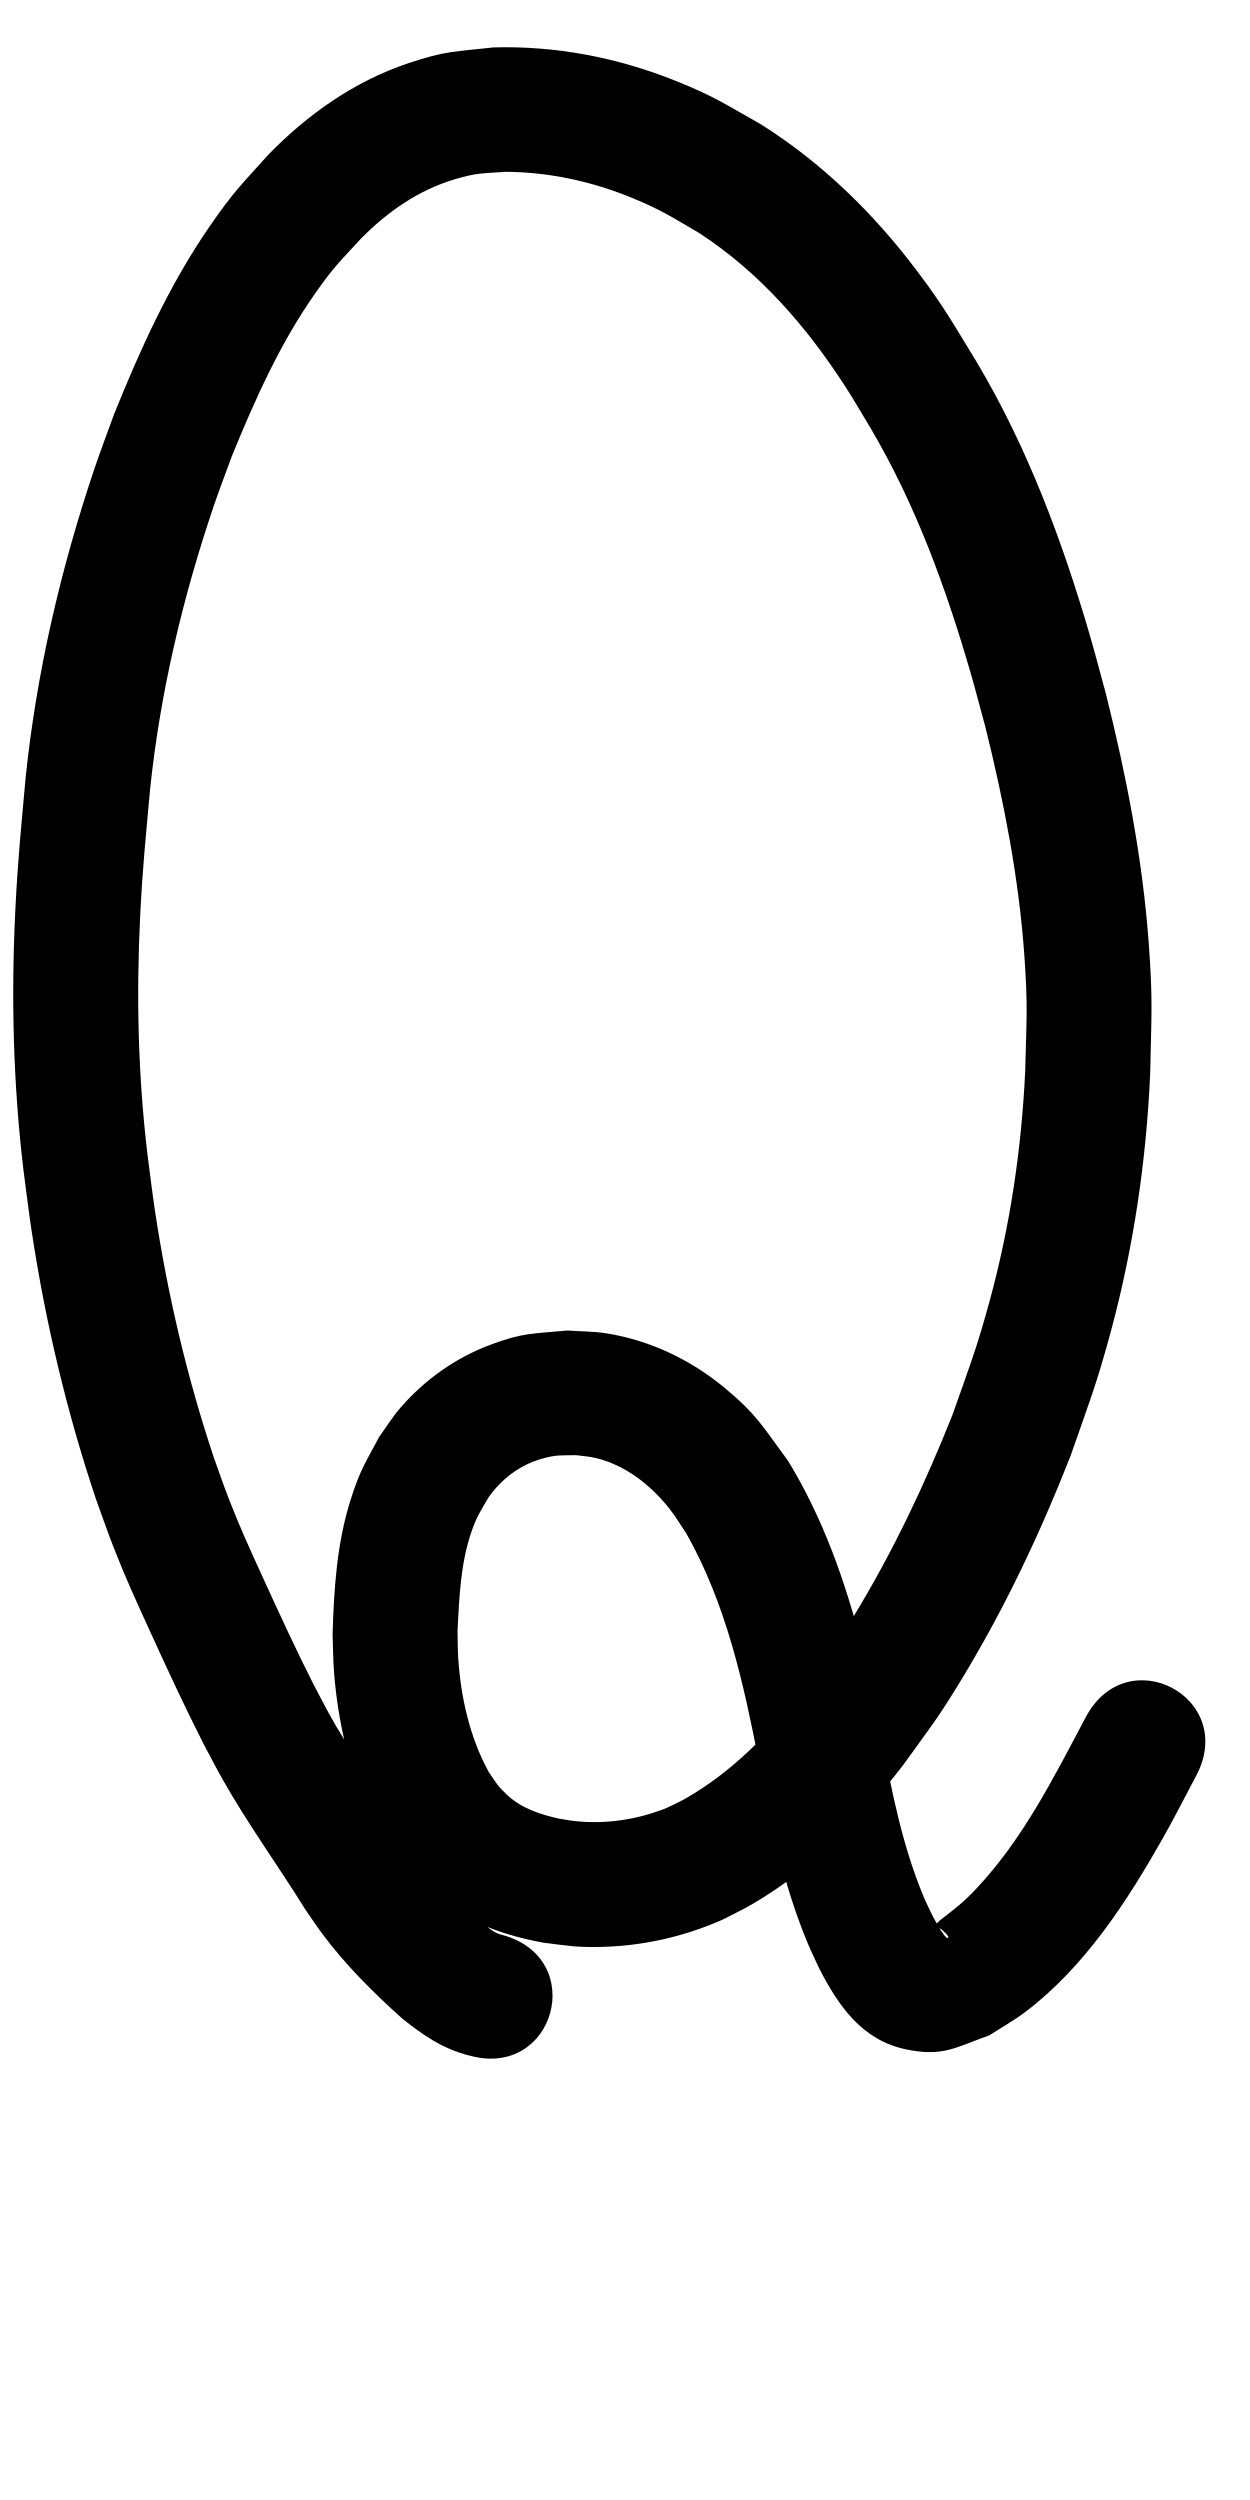
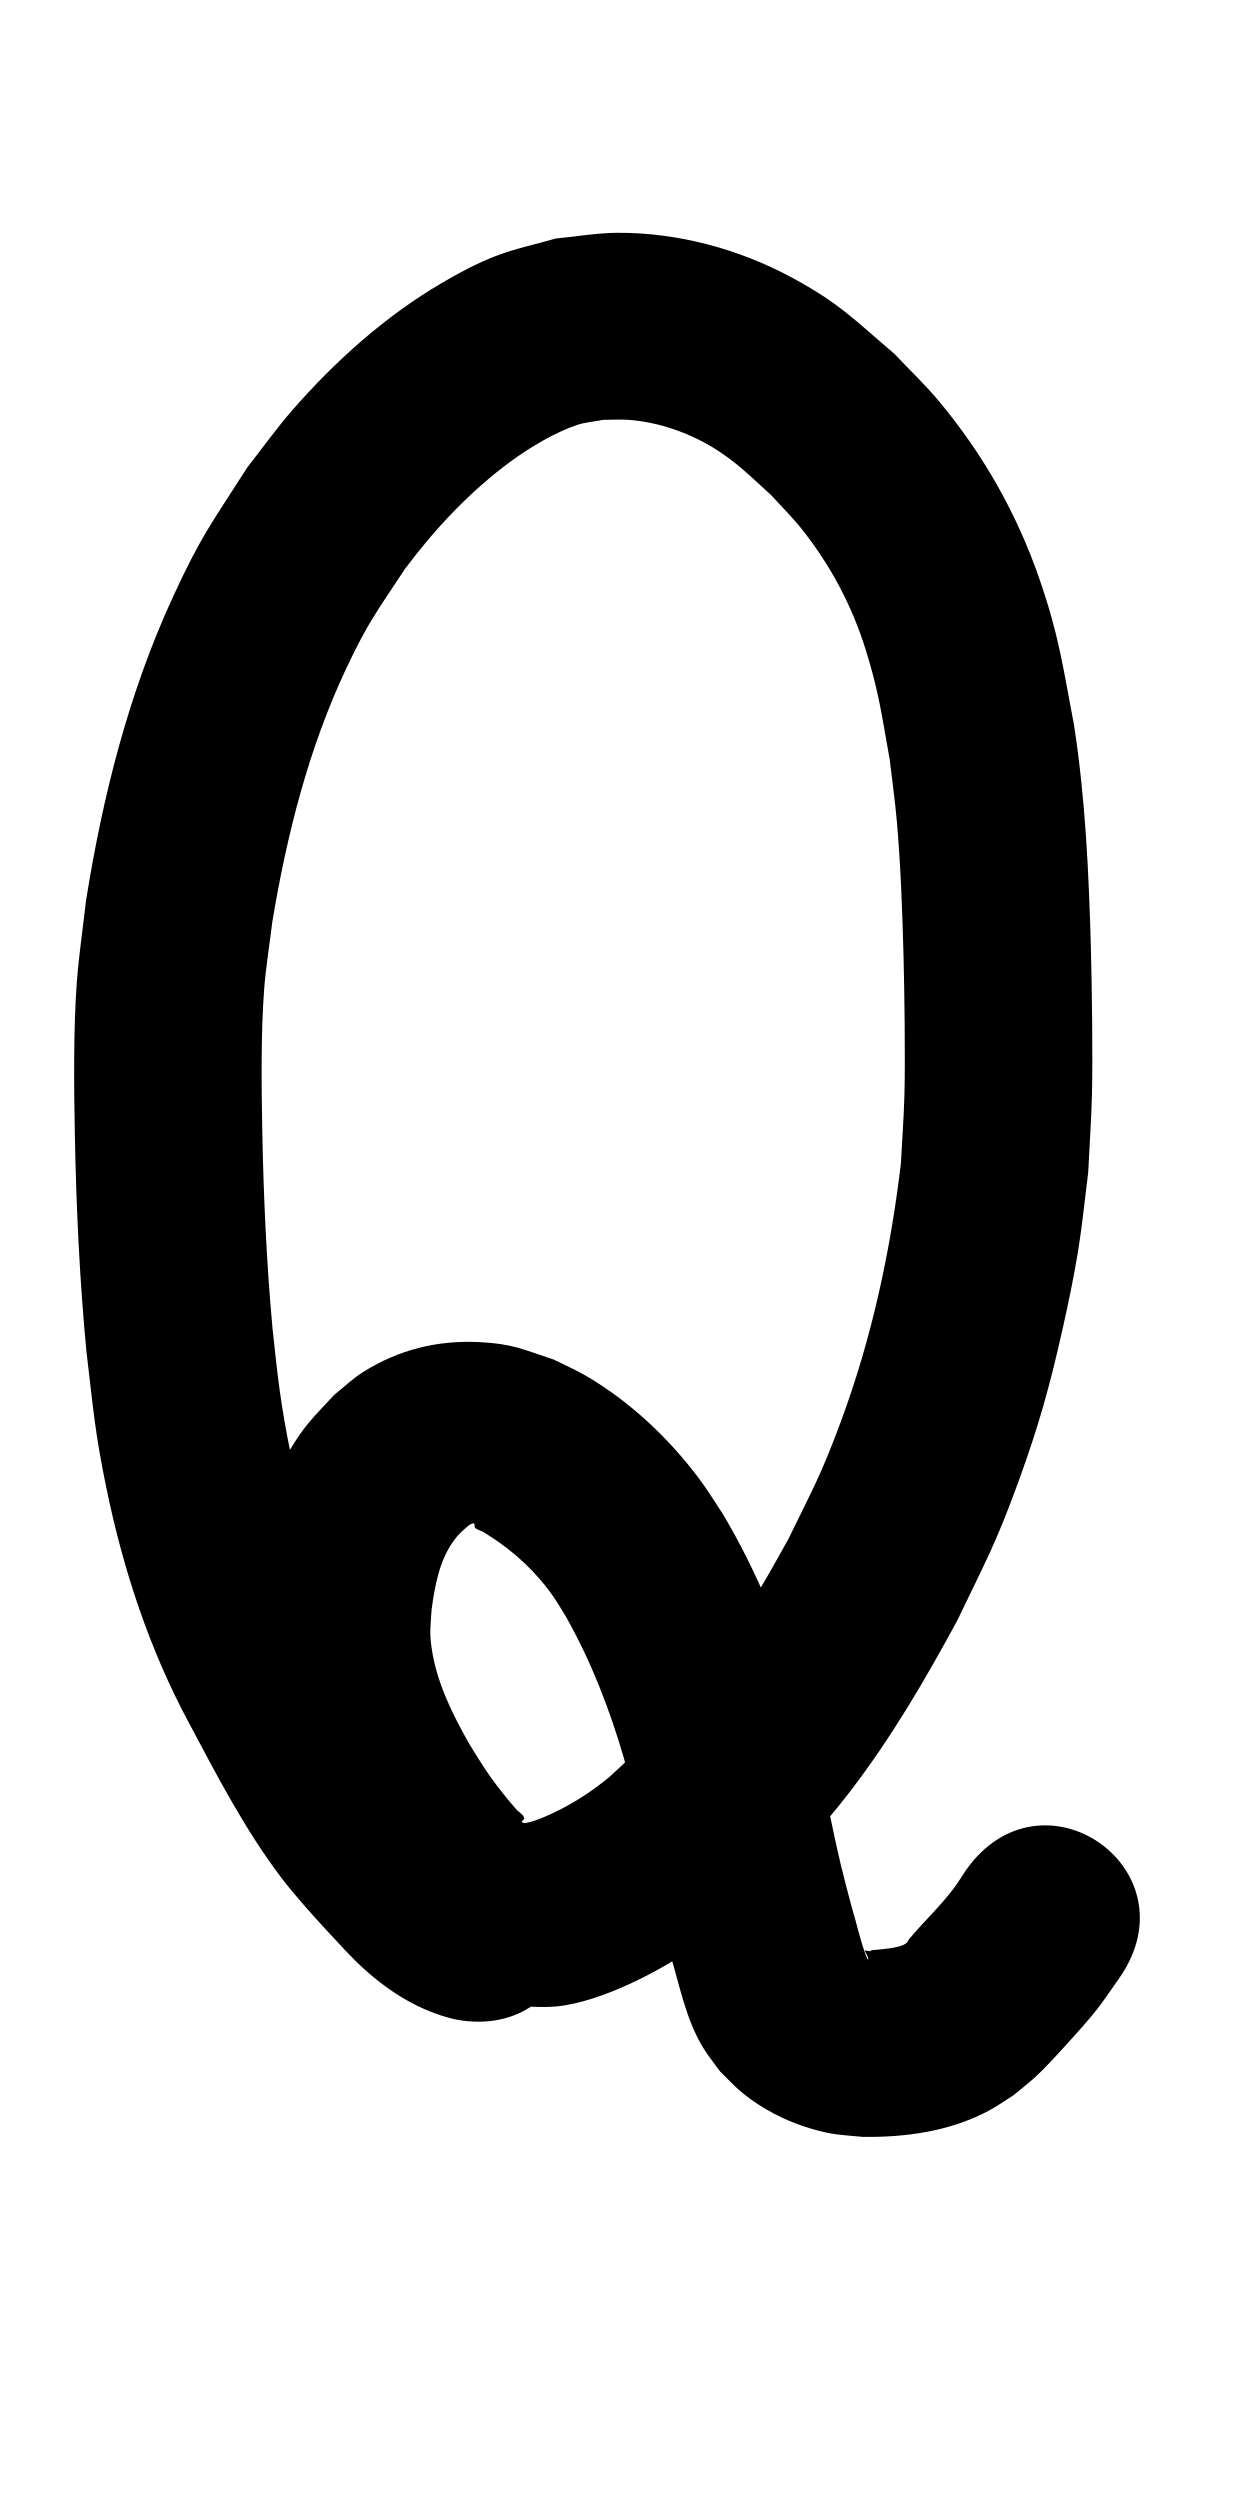
<svg xmlns="http://www.w3.org/2000/svg" width="500" height="1000">
-   <path d="m 201.181,774.052 c -3.583,-0.723 -6.076,-3.153 -8.779,-5.458 -6.8,-6.377 -13.589,-12.851 -19.568,-20.023 -4.133,-4.957 -5.741,-7.602 -9.444,-13.015 -8.119,-13.172 -17.119,-25.79 -25.236,-38.961 -6.218,-10.088 -7.124,-12.226 -12.738,-22.823 -7.056,-13.977 -13.629,-28.19 -20.12,-42.436 -5.289,-11.606 -9.209,-20.037 -13.819,-31.926 -2.126,-5.482 -4.006,-11.057 -6.009,-16.585 C 74.75,550.656 66.971,517.524 61.942,483.996 c -1.118,-7.452 -1.984,-14.94 -2.976,-22.41 -3.773,-31.749 -4.494,-63.747 -2.874,-95.66 0.999,-19.669 2.173,-30.549 3.943,-50.207 4.033,-38.732 13.069,-76.79 25.571,-113.636 2.23,-6.572 4.742,-13.044 7.113,-19.566 9.238,-22.577 19.255,-45.081 33.328,-65.132 7.571,-10.787 9.692,-12.51 18.364,-21.971 10.612,-10.721 22.939,-19.384 37.517,-23.708 9.013,-2.673 11.027,-2.305 20.388,-2.98 17.399,0.11 34.553,3.852 50.626,10.485 12.06,4.977 15.45,7.461 26.782,14.036 24.243,15.816 42.901,37.383 58.509,61.535 3.483,5.389 6.66,10.97 9.99,16.455 17.946,30.407 30.069,63.667 39.888,97.459 2.148,7.393 4.058,14.853 6.086,22.279 7.404,29.878 13.342,60.28 15.532,91.034 1.472,20.667 0.859,25.599 0.355,46.267 -1.451,31.218 -6.057,62.203 -14.295,92.358 -5.292,19.37 -8.101,26.271 -14.755,45.177 -10.999,27.766 -23.88,54.916 -39.413,80.457 -8.569,14.091 -11.408,17.444 -20.905,30.482 -12.988,16.755 -28.168,32.259 -46.758,42.803 -2.473,1.403 -5.099,2.517 -7.648,3.776 -11.395,4.485 -23.613,6.377 -35.821,5.153 -2.255,-0.226 -4.483,-0.666 -6.725,-1 -7.633,-1.655 -15.212,-4.142 -21.016,-9.595 -3.86,-3.626 -4.213,-4.678 -7.274,-9.134 -7.611,-13.922 -11.14,-29.747 -12.186,-45.504 -0.244,-3.681 -0.184,-7.377 -0.276,-11.065 0.691,-13.304 1.216,-27.025 5.654,-39.74 2.128,-6.096 3.696,-8.206 6.894,-13.717 5.269,-7.295 12.377,-12.721 21.099,-15.211 5.961,-1.702 7.656,-1.319 13.876,-1.438 2.56,0.365 5.165,0.492 7.679,1.094 11.983,2.868 22.131,10.882 29.642,20.408 2.472,3.136 4.487,6.606 6.731,9.909 15.881,28.121 22.85,59.81 28.958,91.191 4.56,24.359 9.756,48.856 19.219,71.864 1.506,3.66 3.272,7.208 4.908,10.812 7.6,14.804 16.997,28.669 34.683,32.38 14.839,3.113 19.795,-0.778 33.393,-5.602 4.824,-3.139 9.894,-5.929 14.473,-9.416 23.833,-18.148 40.565,-44.082 55.116,-69.789 4.581,-8.092 8.752,-16.41 13.128,-24.615 16.602,-31.215 -27.543,-54.694 -44.145,-23.479 v 0 c -12.688,23.928 -25.08,48.76 -43.841,68.673 -5.621,5.966 -8.732,8.118 -14.704,12.788 -0.434,0.632 -1.502,1.156 -1.301,1.896 0.245,0.903 1.575,1.026 2.266,1.658 0.94,0.859 1.937,1.711 2.607,2.794 0.138,0.224 -0.301,0.775 -0.504,0.607 -1.019,-0.838 -1.772,-1.969 -2.494,-3.074 -1.203,-1.841 -2.174,-3.824 -3.26,-5.736 -1.176,-2.502 -2.457,-4.958 -3.528,-7.507 -8.554,-20.376 -12.838,-42.247 -16.945,-63.848 -2.843,-14.483 -4.204,-22.48 -7.914,-36.923 -6.615,-25.748 -15.55,-51.026 -29.474,-73.8 -10,-13.512 -12.321,-18.386 -25.271,-29.136 -13.515,-11.22 -29.583,-18.942 -46.95,-21.826 -5.301,-0.88 -10.718,-0.796 -16.076,-1.194 -13.907,1.341 -17.52,0.761 -30.643,5.646 -14.054,5.232 -26.5,14.085 -36.27,25.428 -3.061,3.554 -5.522,7.584 -8.283,11.376 -5.786,10.872 -7.592,13.117 -11.41,25.017 -5.596,17.442 -6.757,35.97 -7.285,54.139 0.194,5.06 0.179,10.133 0.581,15.181 1.563,19.661 6.013,39.727 14.801,57.489 2.132,4.309 4.813,8.325 7.219,12.488 7.402,9.34 8.81,12.241 18.089,19.632 12.622,10.053 27.763,15.577 43.486,18.447 10.085,1.234 12.65,1.908 22.829,1.719 16.956,-0.316 33.541,-4.074 49.045,-10.931 3.982,-2.084 8.069,-3.977 11.945,-6.251 23.774,-13.952 43.474,-33.756 60.159,-55.484 10.979,-15.197 13.946,-18.676 23.849,-35.043 17.04,-28.165 31.183,-58.079 43.176,-88.704 7.266,-20.787 10.407,-28.559 16.159,-49.922 9.065,-33.664 14.159,-68.232 15.696,-103.053 0.48,-23.74 1.142,-28.847 -0.612,-52.555 -2.476,-33.465 -8.926,-66.55 -17.038,-99.059 -2.182,-7.951 -4.234,-15.939 -6.545,-23.853 C 424.858,216.169 411.025,179.121 390.907,145.193 381.328,129.564 377.808,122.973 366.793,108.351 349.506,85.404 328.901,65.214 304.54,49.838 289.556,41.372 285.367,38.325 269.336,31.974 246.45,22.908 222.093,18.286 197.47,18.962 181.881,20.714 178.367,20.263 163.545,25.209 141.854,32.448 123.186,45.604 107.327,61.879 96.225,74.284 93.539,76.521 83.921,90.454 67.912,113.649 56.203,139.431 45.712,165.483 c -2.595,7.183 -5.341,14.312 -7.785,21.548 -13.604,40.28 -23.319,81.9 -27.691,124.22 -1.849,20.667 -3.097,32.273 -4.115,53.01 -1.702,34.678 -0.851,69.448 3.286,103.94 1.077,8.034 2.017,16.088 3.231,24.102 5.533,36.52 14.07,72.603 25.846,107.619 2.27,6.216 4.409,12.481 6.811,18.647 4.872,12.506 9.039,21.512 14.576,33.658 6.894,15.124 13.879,30.214 21.408,45.035 2.45,4.586 4.802,9.227 7.35,13.759 10.259,18.252 22.591,35.223 33.645,52.983 2.188,3.136 4.283,6.339 6.564,9.408 9.266,12.465 20.338,23.474 31.856,33.841 8.298,6.683 16.595,12.423 27.134,14.983 34.071,9.443 47.425,-38.74 13.355,-48.184 z" />
+   <path d="m 196.08,734.079 c 0.566,0.059 1.163,0.368 1.699,0.176 0.257,-0.092 -0.397,-0.375 -0.579,-0.578 -2.744,-3.06 2.207,2.19 -2.314,-2.626 -10.087,-10.746 5.649,6.246 -9.523,-10.205 -5.046,-5.612 -10.258,-11.146 -14.779,-17.209 -4.159,-5.576 -9.171,-13.987 -12.558,-19.846 -7.034,-12.169 -9.373,-16.892 -16.146,-29.678 -16.455,-30.47 -25.263,-64.217 -30.062,-98.351 -1.133,-8.06 -1.864,-16.172 -2.796,-24.258 -2.43,-26.471 -3.619,-53.05 -4.118,-79.624 -0.321,-17.04 -0.567,-39.123 0.759,-56.182 0.698,-8.979 2.164,-17.882 3.246,-26.822 5.804,-34.91 14.504,-69.471 29.639,-101.603 8.756,-18.59 12.344,-22.799 23.437,-39.71 12.098,-16.156 26.022,-31.024 42.334,-43.015 7.308,-5.372 17.603,-11.589 26.417,-14.539 3.425,-1.146 7.089,-1.381 10.634,-2.072 3.486,0.008 6.983,-0.263 10.457,0.025 11.842,0.983 23.563,5.069 33.689,11.258 9.081,5.55 15.044,11.704 22.993,18.881 4.009,4.439 8.299,8.64 12.028,13.316 11.578,14.517 20.157,30.643 25.709,48.354 5.352,17.07 6.443,26.398 9.654,44.143 0.939,8.119 2.091,16.216 2.818,24.356 1.516,16.971 2.259,37.226 2.698,54.204 0.365,14.109 0.738,41.49 0.355,55.521 -0.25,9.131 -0.942,18.245 -1.413,27.367 -4.162,35.167 -11.702,70.092 -24.039,103.34 -7.937,21.391 -11.005,26.445 -20.922,46.824 -10.96,19.855 -22.407,39.531 -36.387,57.452 -6.365,8.16 -16.986,20.053 -24.358,27.522 -3.469,3.514 -7.173,6.786 -10.76,10.18 -7.931,6.61 -16.744,12.108 -26.262,16.133 -2.008,0.849 -4.059,1.638 -6.183,2.127 -0.867,0.2 -1.971,0.465 -2.669,-0.087 -0.415,-0.328 0.639,-0.844 0.958,-1.266 -0.161,-0.435 -0.186,-0.95 -0.483,-1.306 -0.716,-0.858 -1.656,-1.501 -2.484,-2.251 -0.962,-1.115 -1.948,-2.208 -2.885,-3.344 -3.724,-4.517 -6.636,-8.268 -9.965,-13.234 -2.038,-3.039 -3.901,-6.191 -5.851,-9.286 -6.904,-12.069 -13.306,-24.785 -15.381,-38.702 -0.975,-6.541 -0.462,-9.194 -0.038,-15.679 1.299,-9.613 3.097,-19.654 8.961,-27.671 2.076,-2.838 3.508,-3.866 6.066,-6.109 0.601,-0.214 1.17,-0.717 1.804,-0.642 0.615,0.073 0.134,1.335 0.58,1.764 0.881,0.848 2.201,1.071 3.265,1.674 0.753,0.427 1.463,0.925 2.194,1.387 10.138,6.377 19.107,14.743 25.929,24.613 1.755,2.538 3.279,5.229 4.918,7.843 10.053,17.825 17.491,37 23.192,56.626 1.19,4.096 2.2,8.242 3.3,12.363 3.826,15.474 6.609,31.177 10.285,46.684 1.803,7.605 3.094,12.322 5.056,19.755 3.746,12.492 6.196,25.766 13.088,37.065 2.011,3.297 4.489,6.286 6.733,9.429 2.934,2.823 5.662,5.877 8.802,8.469 7.845,6.476 17.524,11.433 27.26,14.32 9.009,2.671 11.659,2.493 20.873,3.389 17.26,0.27 34.958,-2.202 50.407,-10.384 3.5,-1.854 6.719,-4.197 10.078,-6.296 2.851,-2.379 5.804,-4.641 8.553,-7.138 3.768,-3.423 8.944,-9.104 12.432,-12.938 3.672,-4.036 9.577,-10.571 12.742,-14.719 3.002,-3.934 5.735,-8.067 8.602,-12.101 30.302,-43.523 -31.249,-86.377 -61.551,-42.853 v 0 c -1.531,2.283 -2.947,4.647 -4.592,6.85 -5.529,7.403 -12.375,13.708 -18.251,20.807 -0.559,3.24 -10.415,3.62 -13.017,3.968 -0.537,0.048 -1.081,0.045 -1.611,0.144 -0.954,0.178 -0.108,0.472 -1.286,0.328 -1.69,-0.207 -2.015,-0.744 -0.736,1.478 0.212,0.587 0.528,1.146 0.635,1.76 0.018,0.106 -0.265,0.156 -0.317,0.061 -0.454,-0.834 -0.77,-1.738 -1.084,-2.634 -2.084,-5.954 -3.428,-12.14 -5.25,-18.171 -1.587,-5.992 -2.974,-11.086 -4.415,-17.141 -3.928,-16.5 -6.803,-33.234 -11.025,-49.667 -1.399,-5.143 -2.69,-10.317 -4.198,-15.429 -7.715,-26.15 -17.998,-51.604 -31.941,-75.08 -3.068,-4.582 -5.916,-9.32 -9.205,-13.747 -12.084,-16.267 -27.823,-31.156 -45.364,-41.418 -4.209,-2.462 -8.707,-4.393 -13.06,-6.589 -12.437,-4.098 -16.298,-6.289 -29.536,-6.977 -16.877,-0.877 -32.456,2.962 -46.786,11.989 -4.12,2.595 -7.637,6.042 -11.456,9.064 -8.605,9.347 -11.66,11.738 -18.357,23.038 -11.02,18.594 -16.02,39.723 -17.697,61.089 -0.078,15.944 -0.857,19.41 2.168,35.262 4.186,21.93 13.783,42.286 25.095,61.353 2.919,4.498 5.678,9.104 8.756,13.494 5.957,8.498 13.802,18.476 21.418,25.514 9.113,8.421 18.677,15.224 30.321,19.738 5.847,2.267 12.102,3.292 18.153,4.938 6.357,0.075 12.741,0.824 19.07,0.225 9.316,-0.881 20.177,-4.866 28.652,-8.729 16.16,-7.367 31.025,-17.241 44.389,-28.911 13.268,-12.763 16.105,-14.956 28.555,-29.251 5.384,-6.182 10.689,-12.442 15.684,-18.942 16.482,-21.451 30.169,-44.835 43.008,-68.59 11.583,-24.152 15.377,-30.554 24.591,-55.891 7.966,-21.906 12.409,-37.908 17.498,-60.6 2.318,-10.336 4.486,-20.715 6.198,-31.169 1.703,-10.4 2.693,-20.905 4.04,-31.358 0.502,-10.291 1.235,-20.574 1.507,-30.874 0.389,-14.695 -0.005,-43.664 -0.402,-58.452 -0.806,-29.952 -2.166,-59.962 -6.737,-89.618 -4.457,-23.374 -5.908,-35.429 -13.699,-58.134 -9.039,-26.342 -22.521,-50.177 -40.348,-71.563 -5.545,-6.652 -11.868,-12.614 -17.803,-18.92 -16.278,-13.867 -22.064,-20.282 -40.997,-30.508 -21.185,-11.442 -45.624,-18.052 -69.754,-17.934 -8.269,0.041 -16.468,1.519 -24.702,2.279 -8.064,2.357 -16.364,4.019 -24.192,7.07 -7.412,2.889 -14.483,6.652 -21.345,10.678 -22.663,13.297 -42.795,31.316 -59.99,51.078 -6.305,7.246 -11.878,15.099 -17.816,22.649 -14.387,22.539 -18.437,27.222 -29.772,51.811 -17.749,38.504 -28.147,79.792 -34.8,121.526 -1.235,10.966 -2.887,21.894 -3.704,32.9 -1.37,18.458 -1.129,42.477 -0.77,61.013 0.557,28.749 1.884,57.502 4.597,86.132 2.784,23.336 3.364,32.489 8.108,55.41 6.732,32.531 17.208,64.298 32.986,93.601 11.306,21.281 22.468,42.825 37.09,62.085 2.915,3.84 6.082,7.485 9.228,11.138 2.738,3.179 5.614,6.235 8.422,9.353 4.833,5.191 10.317,11.33 15.63,16.087 10.431,9.339 22.34,16.639 36.08,19.834 52.1,9.902 66.103,-63.78 14.003,-73.681 z" />
</svg>
